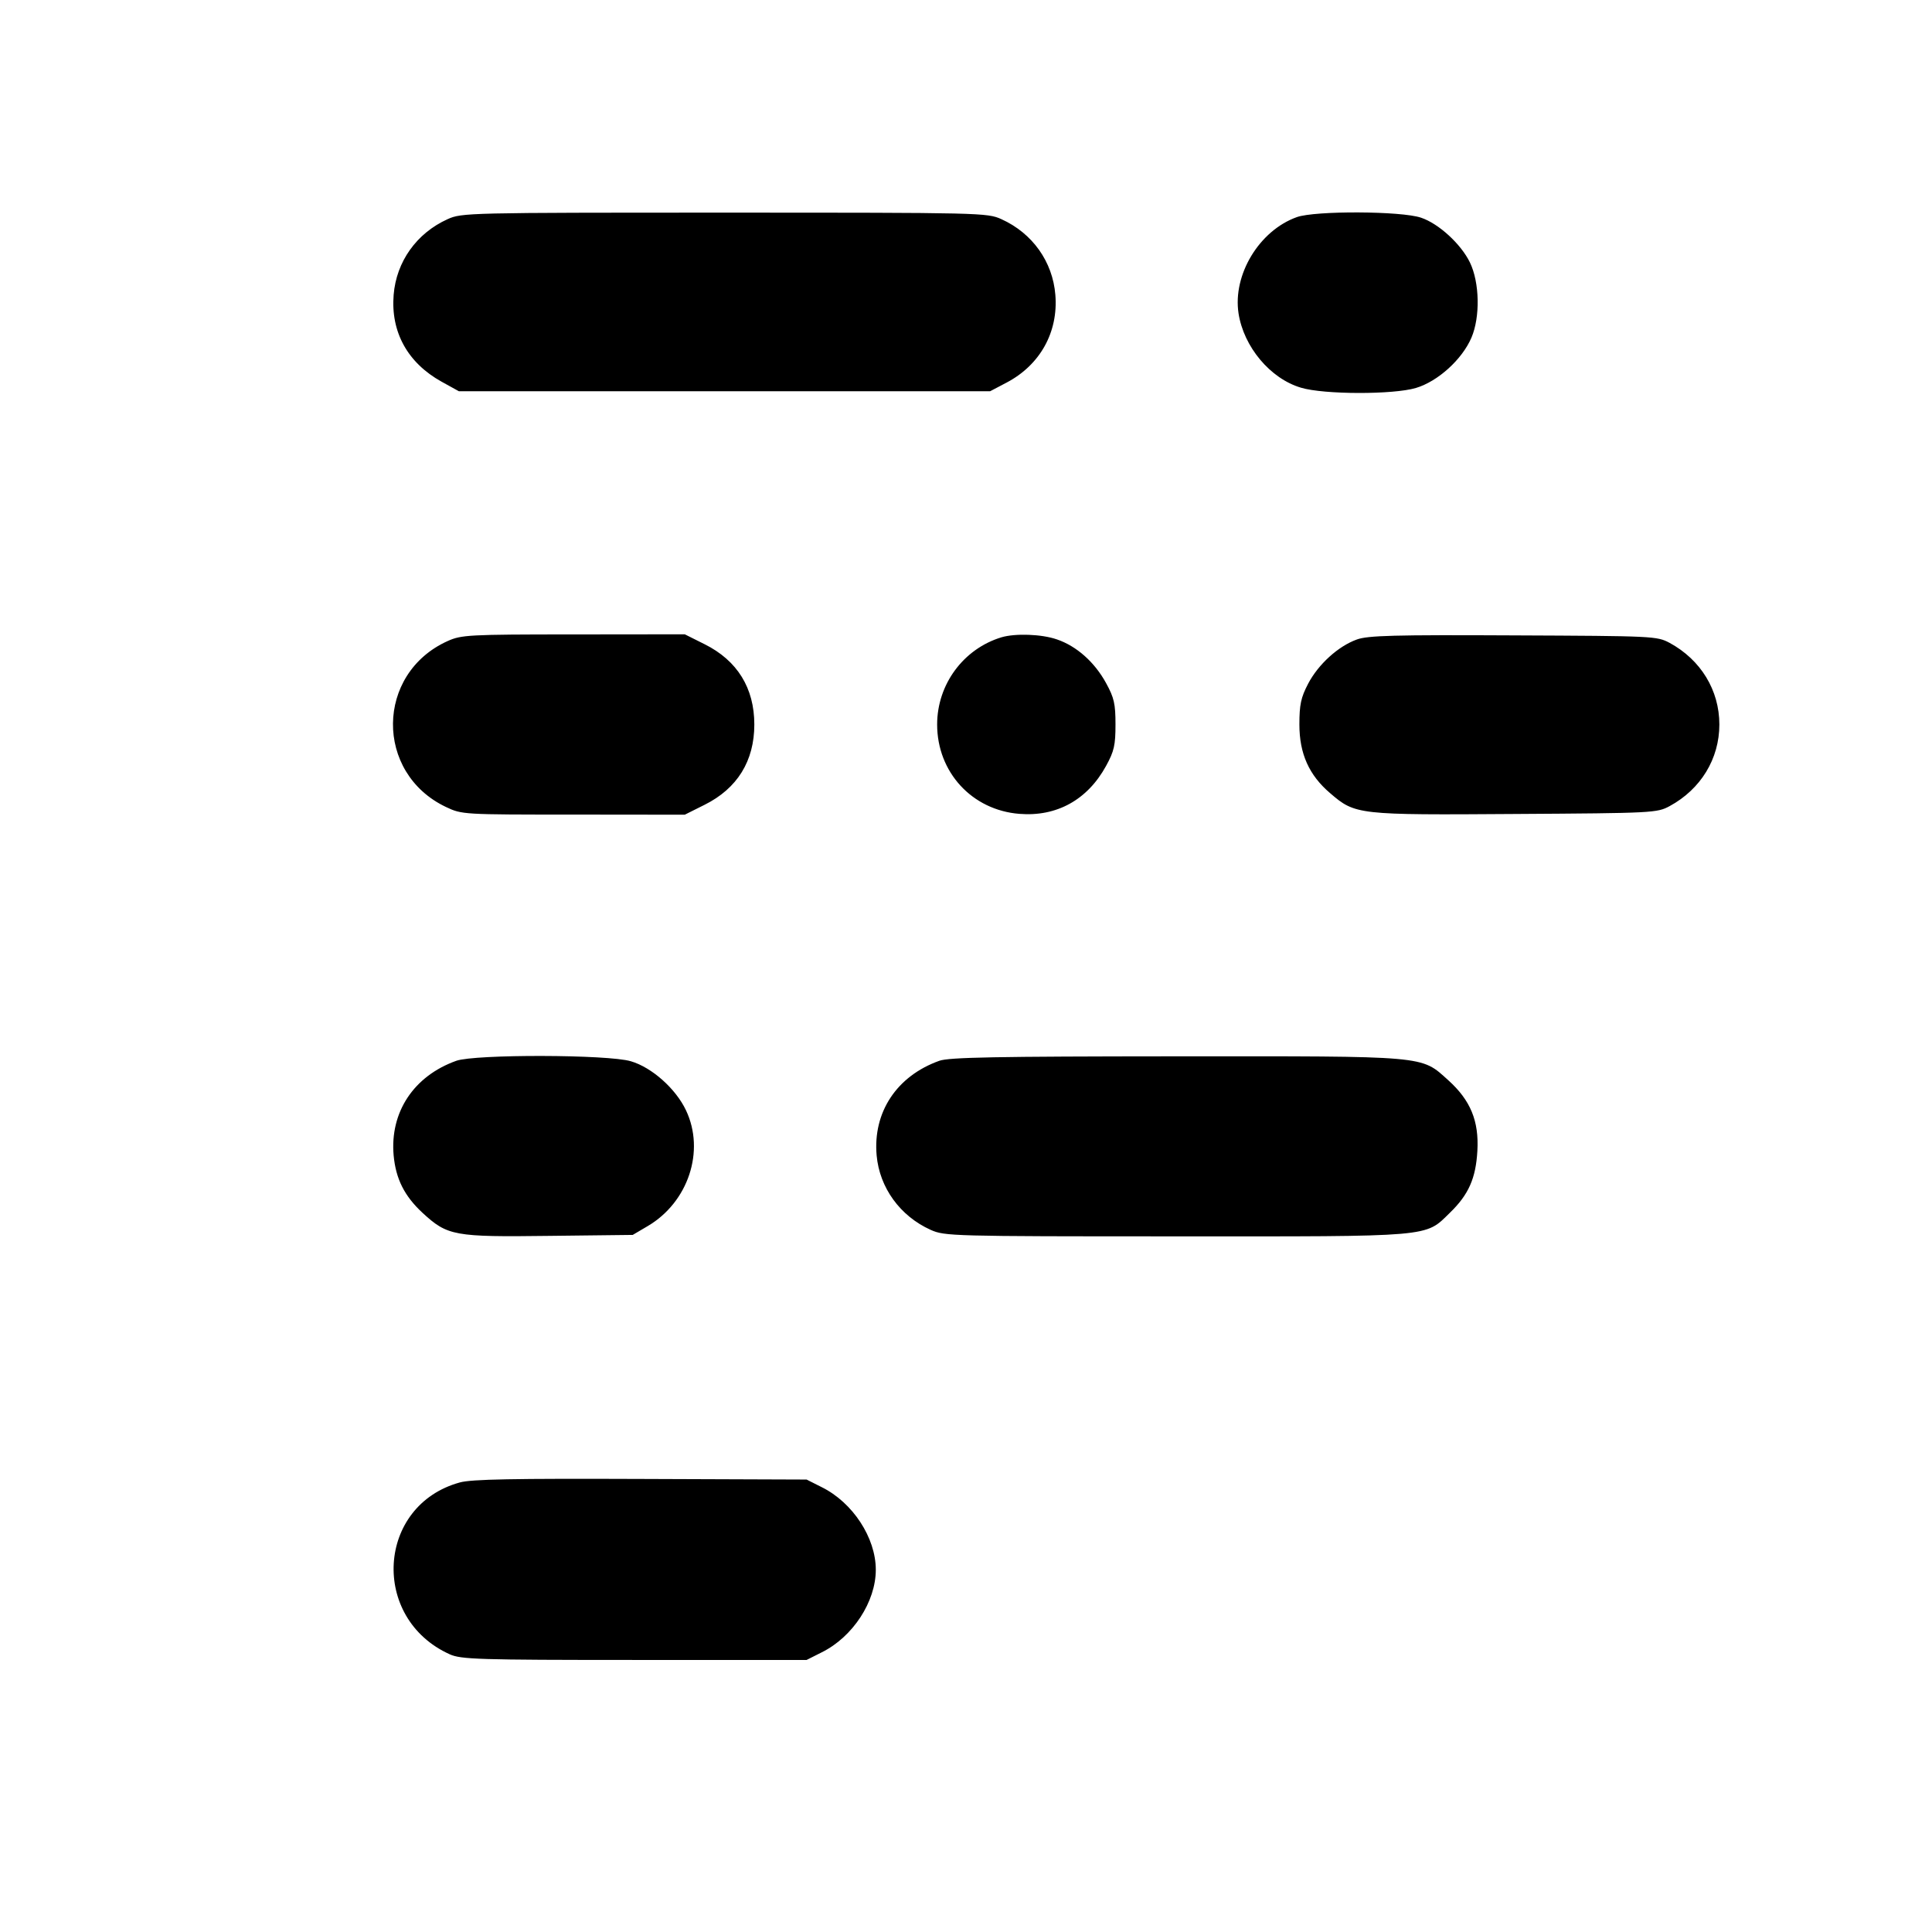
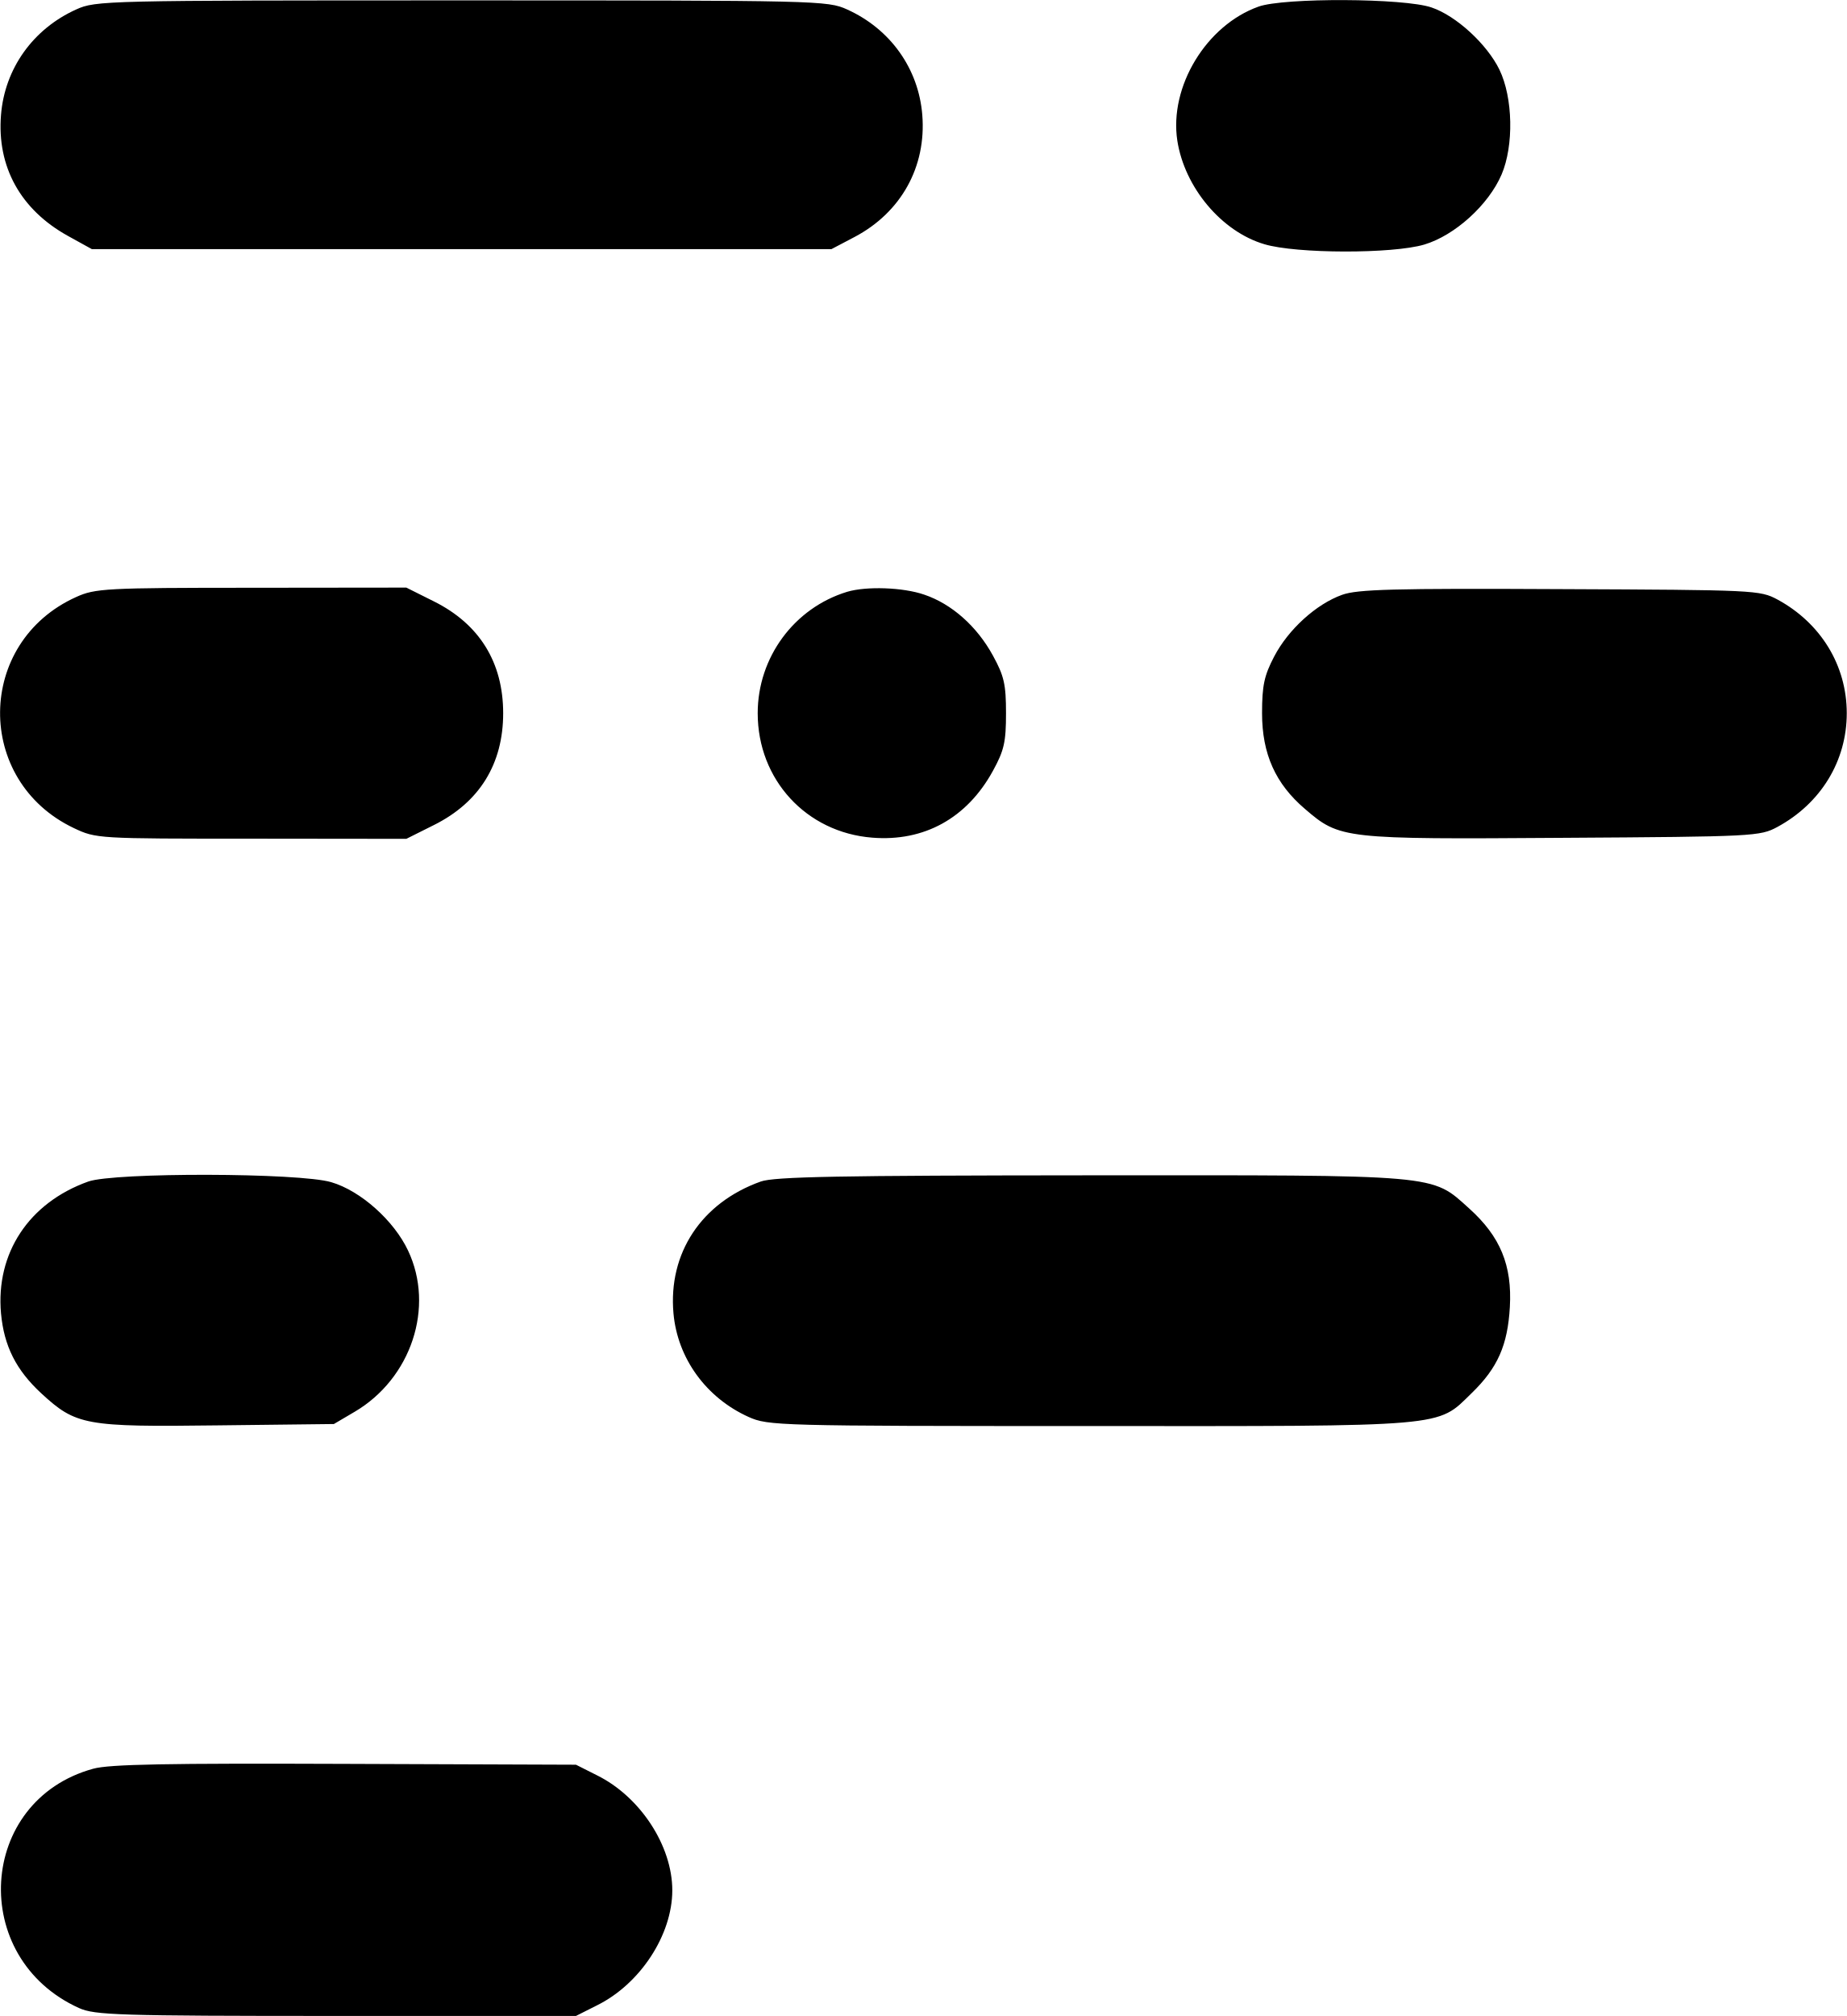
- <svg xmlns="http://www.w3.org/2000/svg" width="800px" height="800px" viewBox="0 0 16 16" fill="none">
-   <path d="M3.707 1.815 C 3.450 1.931,3.282 2.167,3.260 2.442 C 3.235 2.750,3.376 3.005,3.657 3.161 L 3.800 3.240 6.000 3.240 L 8.200 3.240 8.337 3.168 C 8.614 3.022,8.765 2.750,8.740 2.442 C 8.718 2.167,8.550 1.931,8.293 1.815 C 8.176 1.762,8.128 1.761,6.000 1.761 C 3.872 1.761,3.824 1.762,3.707 1.815 M10.740 1.798 C 10.429 1.909,10.208 2.274,10.257 2.595 C 10.300 2.873,10.520 3.136,10.775 3.211 C 10.965 3.268,11.538 3.269,11.726 3.213 C 11.907 3.159,12.108 2.978,12.186 2.796 C 12.259 2.625,12.254 2.340,12.173 2.173 C 12.099 2.021,11.915 1.852,11.769 1.803 C 11.607 1.747,10.891 1.744,10.740 1.798 M3.707 5.309 C 3.110 5.578,3.102 6.402,3.693 6.683 C 3.826 6.746,3.834 6.746,4.749 6.746 L 5.671 6.747 5.835 6.665 C 6.106 6.530,6.247 6.302,6.247 6.000 C 6.247 5.698,6.106 5.470,5.835 5.335 L 5.671 5.253 4.749 5.254 C 3.880 5.254,3.820 5.258,3.707 5.309 M8.293 5.278 C 7.978 5.374,7.761 5.668,7.761 6.000 C 7.761 6.395,8.050 6.709,8.442 6.740 C 8.751 6.765,9.006 6.624,9.160 6.343 C 9.227 6.221,9.238 6.171,9.238 6.000 C 9.238 5.829,9.227 5.779,9.160 5.657 C 9.065 5.483,8.915 5.350,8.752 5.295 C 8.625 5.251,8.407 5.244,8.293 5.278 M11.237 5.296 C 11.083 5.351,10.917 5.502,10.833 5.663 C 10.774 5.776,10.761 5.835,10.761 6.000 C 10.761 6.242,10.841 6.420,11.016 6.569 C 11.224 6.748,11.243 6.750,12.550 6.741 C 13.692 6.734,13.723 6.732,13.827 6.676 C 14.085 6.536,14.239 6.284,14.239 6.000 C 14.239 5.716,14.085 5.464,13.827 5.324 C 13.722 5.268,13.695 5.267,12.533 5.262 C 11.544 5.257,11.328 5.263,11.237 5.296 M3.779 8.785 C 3.426 8.911,3.228 9.211,3.260 9.569 C 3.278 9.763,3.349 9.905,3.499 10.044 C 3.706 10.235,3.761 10.245,4.548 10.235 L 5.240 10.227 5.364 10.154 C 5.700 9.956,5.841 9.532,5.681 9.195 C 5.597 9.017,5.399 8.840,5.225 8.789 C 5.036 8.732,3.934 8.730,3.779 8.785 M7.779 8.785 C 7.426 8.911,7.228 9.211,7.260 9.569 C 7.284 9.836,7.454 10.071,7.707 10.185 C 7.824 10.237,7.874 10.239,9.735 10.239 C 11.881 10.240,11.799 10.247,12.007 10.044 C 12.163 9.893,12.222 9.758,12.235 9.531 C 12.249 9.283,12.178 9.112,11.994 8.946 C 11.765 8.740,11.835 8.747,9.735 8.748 C 8.245 8.749,7.860 8.756,7.779 8.785 M3.808 12.277 C 3.120 12.466,3.065 13.402,3.724 13.700 C 3.817 13.742,3.956 13.747,5.253 13.747 L 6.680 13.747 6.805 13.684 C 7.062 13.557,7.253 13.265,7.253 13.000 C 7.253 12.735,7.062 12.443,6.805 12.316 L 6.680 12.253 5.307 12.248 C 4.252 12.244,3.904 12.250,3.808 12.277 " stroke="none" fill="#000000" fill-rule="evenodd" />
+ <svg xmlns="http://www.w3.org/2000/svg" width="9.117" height="9.95" viewBox="0 0 10.985 11.988" fill="none" version="1.1" id="svg1">
+   <defs id="defs1" />
+   <path d="m 0.453,0.056 c -0.257,0.116 -0.425,0.352 -0.447,0.627 -0.025,0.308 0.116,0.563 0.397,0.719 l 0.143,0.079 h 2.2 2.2 l 0.137,-0.072 c 0.277,-0.146 0.428,-0.418 0.403,-0.726 -0.022,-0.275 -0.19,-0.511 -0.447,-0.627 -0.117,-0.053 -0.165,-0.054 -2.293,-0.054 -2.128,0 -2.176,0.001 -2.293,0.054 m 7.033,-0.017 c -0.311,0.111 -0.532,0.476 -0.483,0.797 0.043,0.278 0.263,0.541 0.518,0.616 0.19,0.057 0.763,0.058 0.951,0.002 0.181,-0.054 0.382,-0.235 0.46,-0.417 0.073,-0.171 0.068,-0.456 -0.013,-0.623 -0.074,-0.152 -0.258,-0.321 -0.404,-0.37 -0.162,-0.056 -0.878,-0.059 -1.029,-0.005 M 0.453,3.55 c -0.597,0.269 -0.605,1.093 -0.014,1.374 0.133,0.063 0.141,0.063 1.056,0.063 l 0.922,0.001 0.164,-0.082 c 0.271,-0.135 0.412,-0.363 0.412,-0.665 0,-0.302 -0.141,-0.53 -0.412,-0.665 l -0.164,-0.082 -0.922,10e-4 c -0.869,0 -0.929,0.004 -1.042,0.055 m 4.586,-0.031 c -0.315,0.096 -0.532,0.39 -0.532,0.722 0,0.395 0.289,0.709 0.681,0.74 0.309,0.025 0.564,-0.116 0.718,-0.397 0.067,-0.122 0.078,-0.172 0.078,-0.343 0,-0.171 -0.011,-0.221 -0.078,-0.343 -0.095,-0.174 -0.245,-0.307 -0.408,-0.362 -0.127,-0.044 -0.345,-0.051 -0.459,-0.017 m 2.944,0.018 c -0.154,0.055 -0.32,0.206 -0.404,0.367 -0.059,0.113 -0.072,0.172 -0.072,0.337 0,0.242 0.08,0.42 0.255,0.569 0.208,0.179 0.227,0.181 1.534,0.172 1.142,-0.007 1.173,-0.009 1.277,-0.065 0.258,-0.14 0.412,-0.392 0.412,-0.676 0,-0.284 -0.154,-0.536 -0.412,-0.676 -0.105,-0.056 -0.132,-0.057 -1.294,-0.062 -0.989,-0.005 -1.205,0.001 -1.296,0.034 m -7.458,3.489 c -0.353,0.126 -0.551,0.426 -0.519,0.784 0.018,0.194 0.089,0.336 0.239,0.475 0.207,0.191 0.262,0.201 1.049,0.191 l 0.692,-0.008 0.124,-0.073 c 0.336,-0.198 0.477,-0.622 0.317,-0.959 -0.084,-0.178 -0.282,-0.355 -0.456,-0.406 -0.189,-0.057 -1.291,-0.059 -1.446,-0.004 m 4,0 c -0.353,0.126 -0.551,0.426 -0.519,0.784 0.024,0.267 0.194,0.502 0.447,0.616 0.117,0.052 0.167,0.054 2.028,0.054 2.146,10e-4 2.064,0.008 2.272,-0.195 0.156,-0.151 0.215,-0.286 0.228,-0.513 0.014,-0.248 -0.057,-0.419 -0.241,-0.585 -0.229,-0.206 -0.159,-0.199 -2.259,-0.198 -1.49,0.001 -1.875,0.008 -1.956,0.037 M 0.554,10.518 c -0.688,0.189 -0.743,1.125 -0.084,1.423 0.093,0.042 0.232,0.047 1.529,0.047 h 1.427 l 0.125,-0.063 c 0.257,-0.127 0.448,-0.419 0.448,-0.684 0,-0.265 -0.191,-0.557 -0.448,-0.684 l -0.125,-0.063 -1.373,-0.005 c -1.055,-0.004 -1.403,0.002 -1.499,0.029" stroke="none" fill="#000000" fill-rule="evenodd" id="path1" />
</svg>
